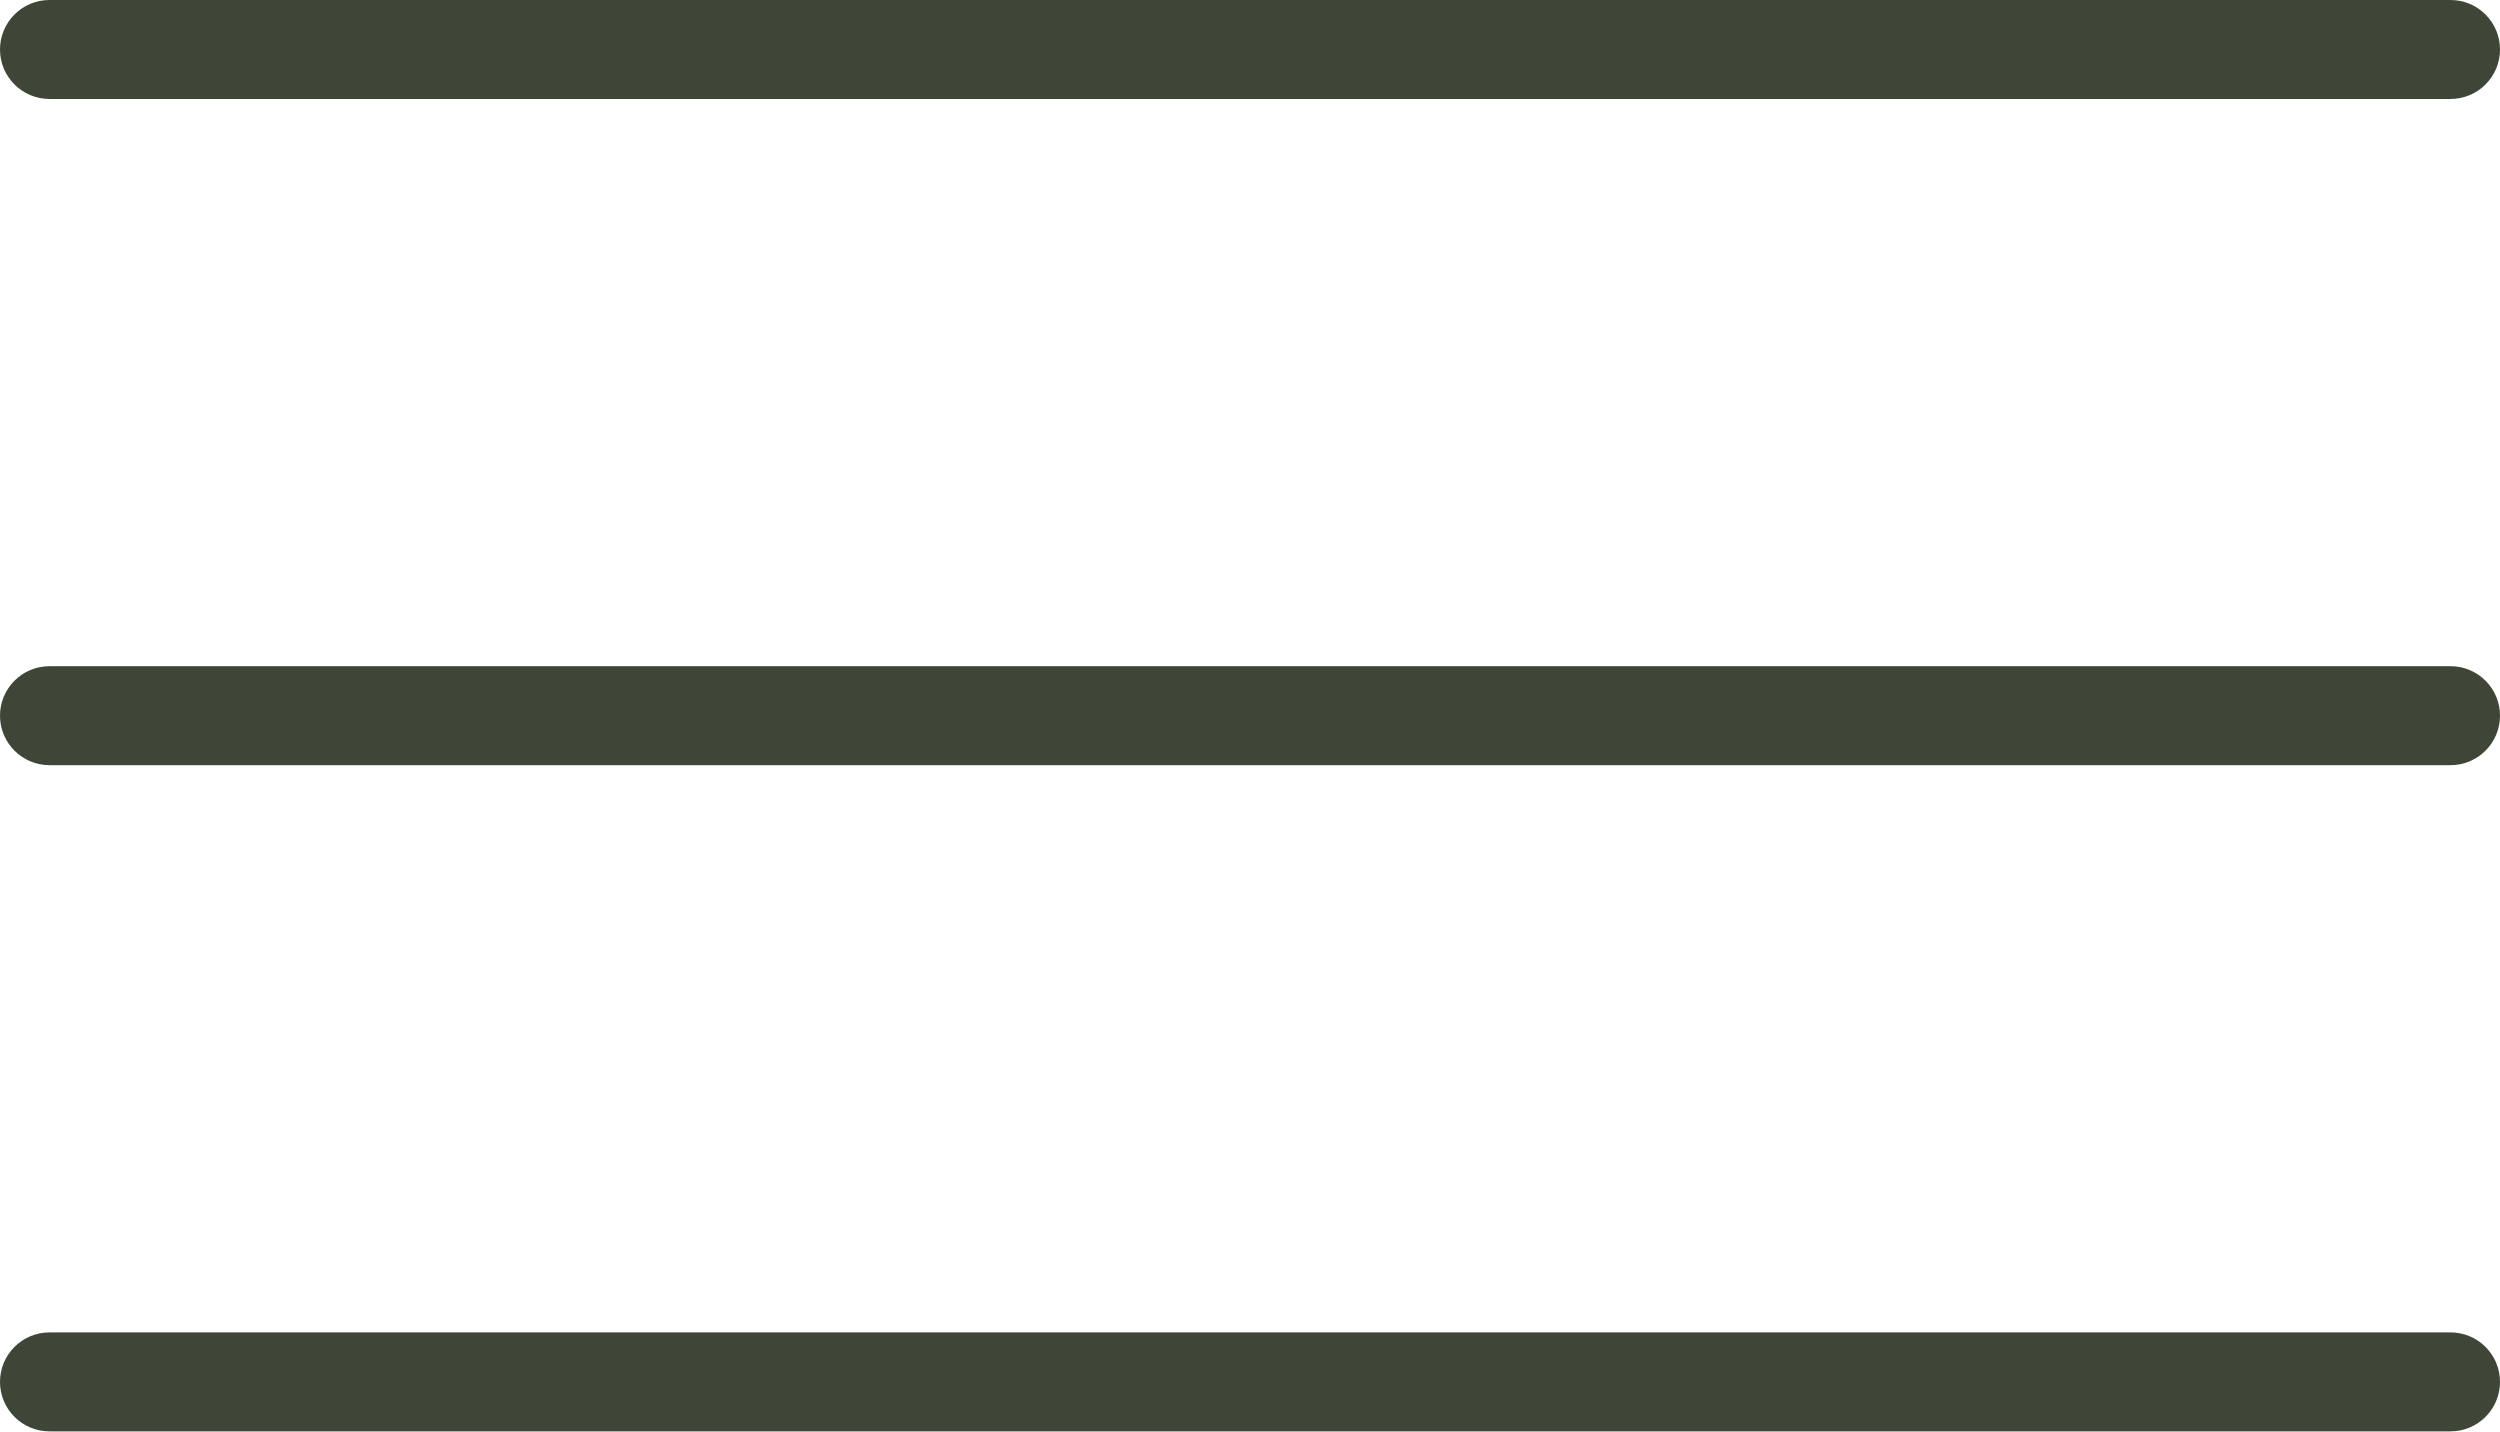
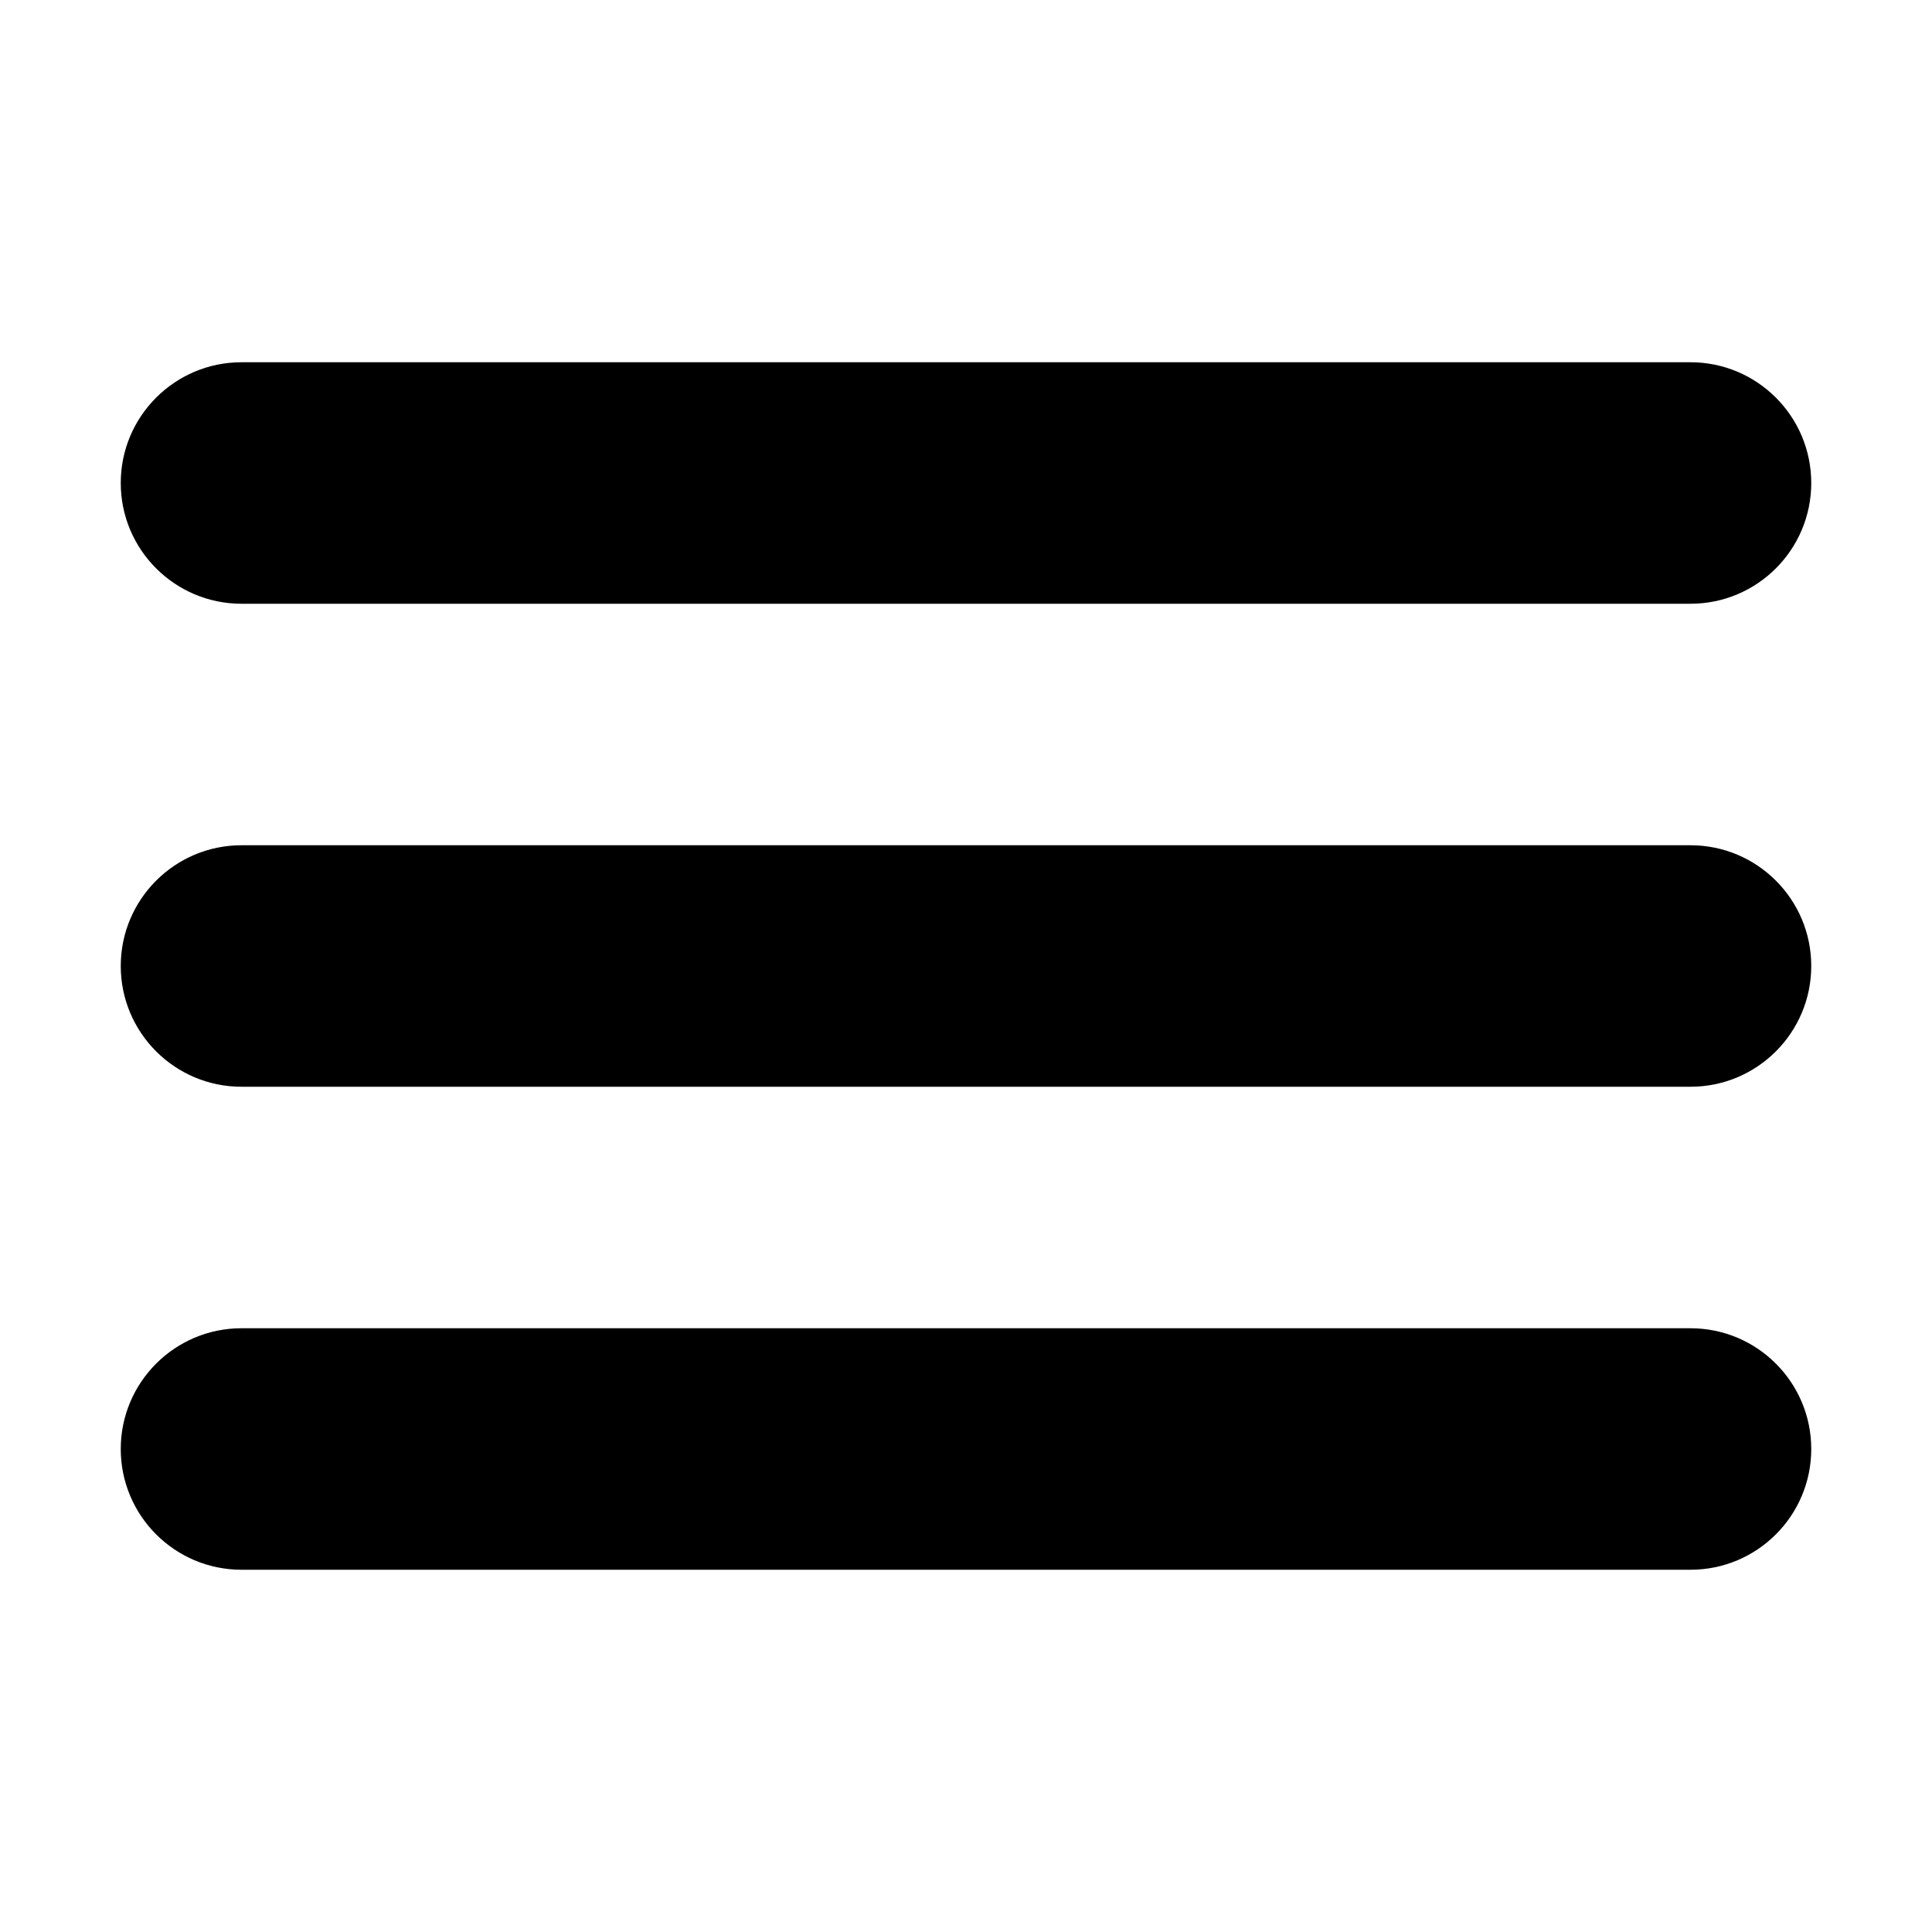
- <svg xmlns="http://www.w3.org/2000/svg" id="Layer_1" data-name="Layer 1" viewBox="0 0 61.13 35">
-   <defs>
-     <style>.cls-1{fill:#3e4637;}</style>
-   </defs>
-   <path class="cls-1" d="M59.92,2.42H1.21A1.21,1.21,0,1,1,1.21,0H59.92a1.21,1.21,0,1,1,0,2.42Z" />
-   <path class="cls-1" d="M59.92,18.71H1.21a1.21,1.21,0,0,1,0-2.42H59.92a1.21,1.21,0,0,1,0,2.42Z" />
-   <path class="cls-1" d="M59.92,35H1.21a1.21,1.21,0,0,1,0-2.42H59.92a1.21,1.21,0,0,1,0,2.42Z" />
+ <svg xmlns="http://www.w3.org/2000/svg" height="32px" id="Layer_1" style="enable-background:new 0 0 32 32;" version="1.1" viewBox="0 0 32 32" width="32px" xml:space="preserve">
+   <path d="M4,10h24c1.104,0,2-0.896,2-2s-0.896-2-2-2H4C2.896,6,2,6.896,2,8S2.896,10,4,10z M28,14H4c-1.104,0-2,0.896-2,2  s0.896,2,2,2h24c1.104,0,2-0.896,2-2S29.104,14,28,14z M28,22H4c-1.104,0-2,0.896-2,2s0.896,2,2,2h24c1.104,0,2-0.896,2-2  S29.104,22,28,22z" />
</svg>
